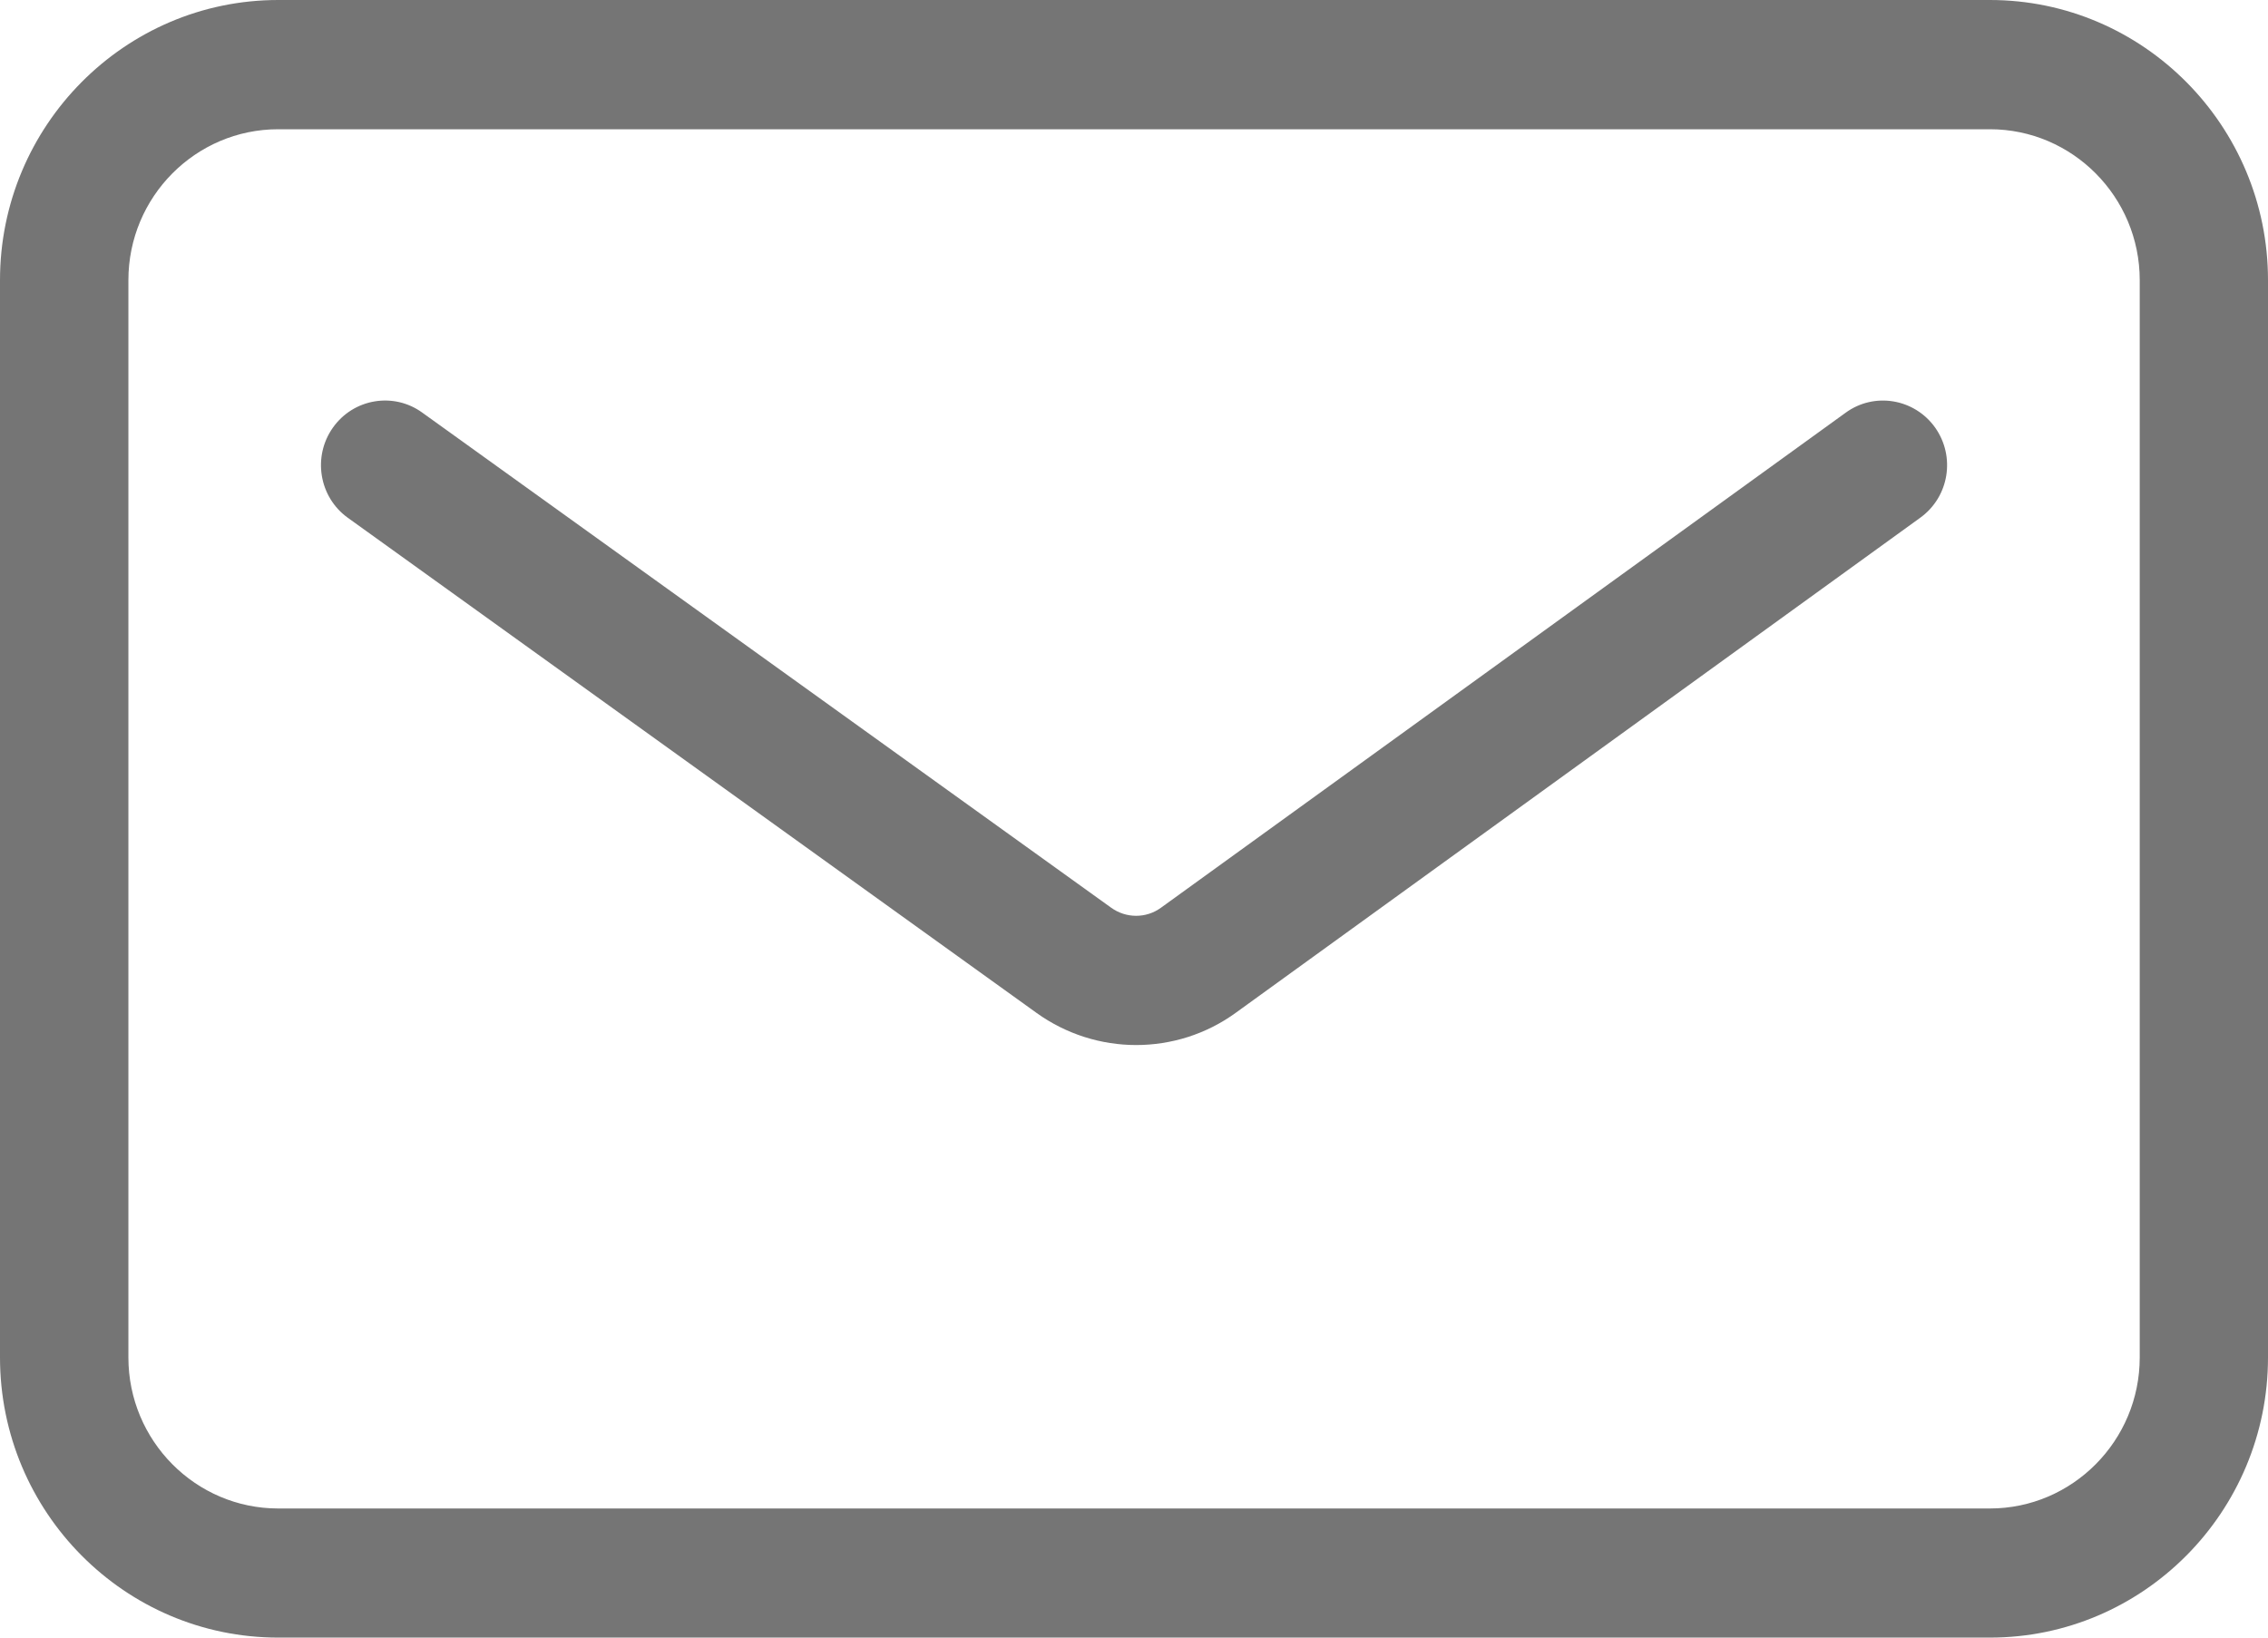
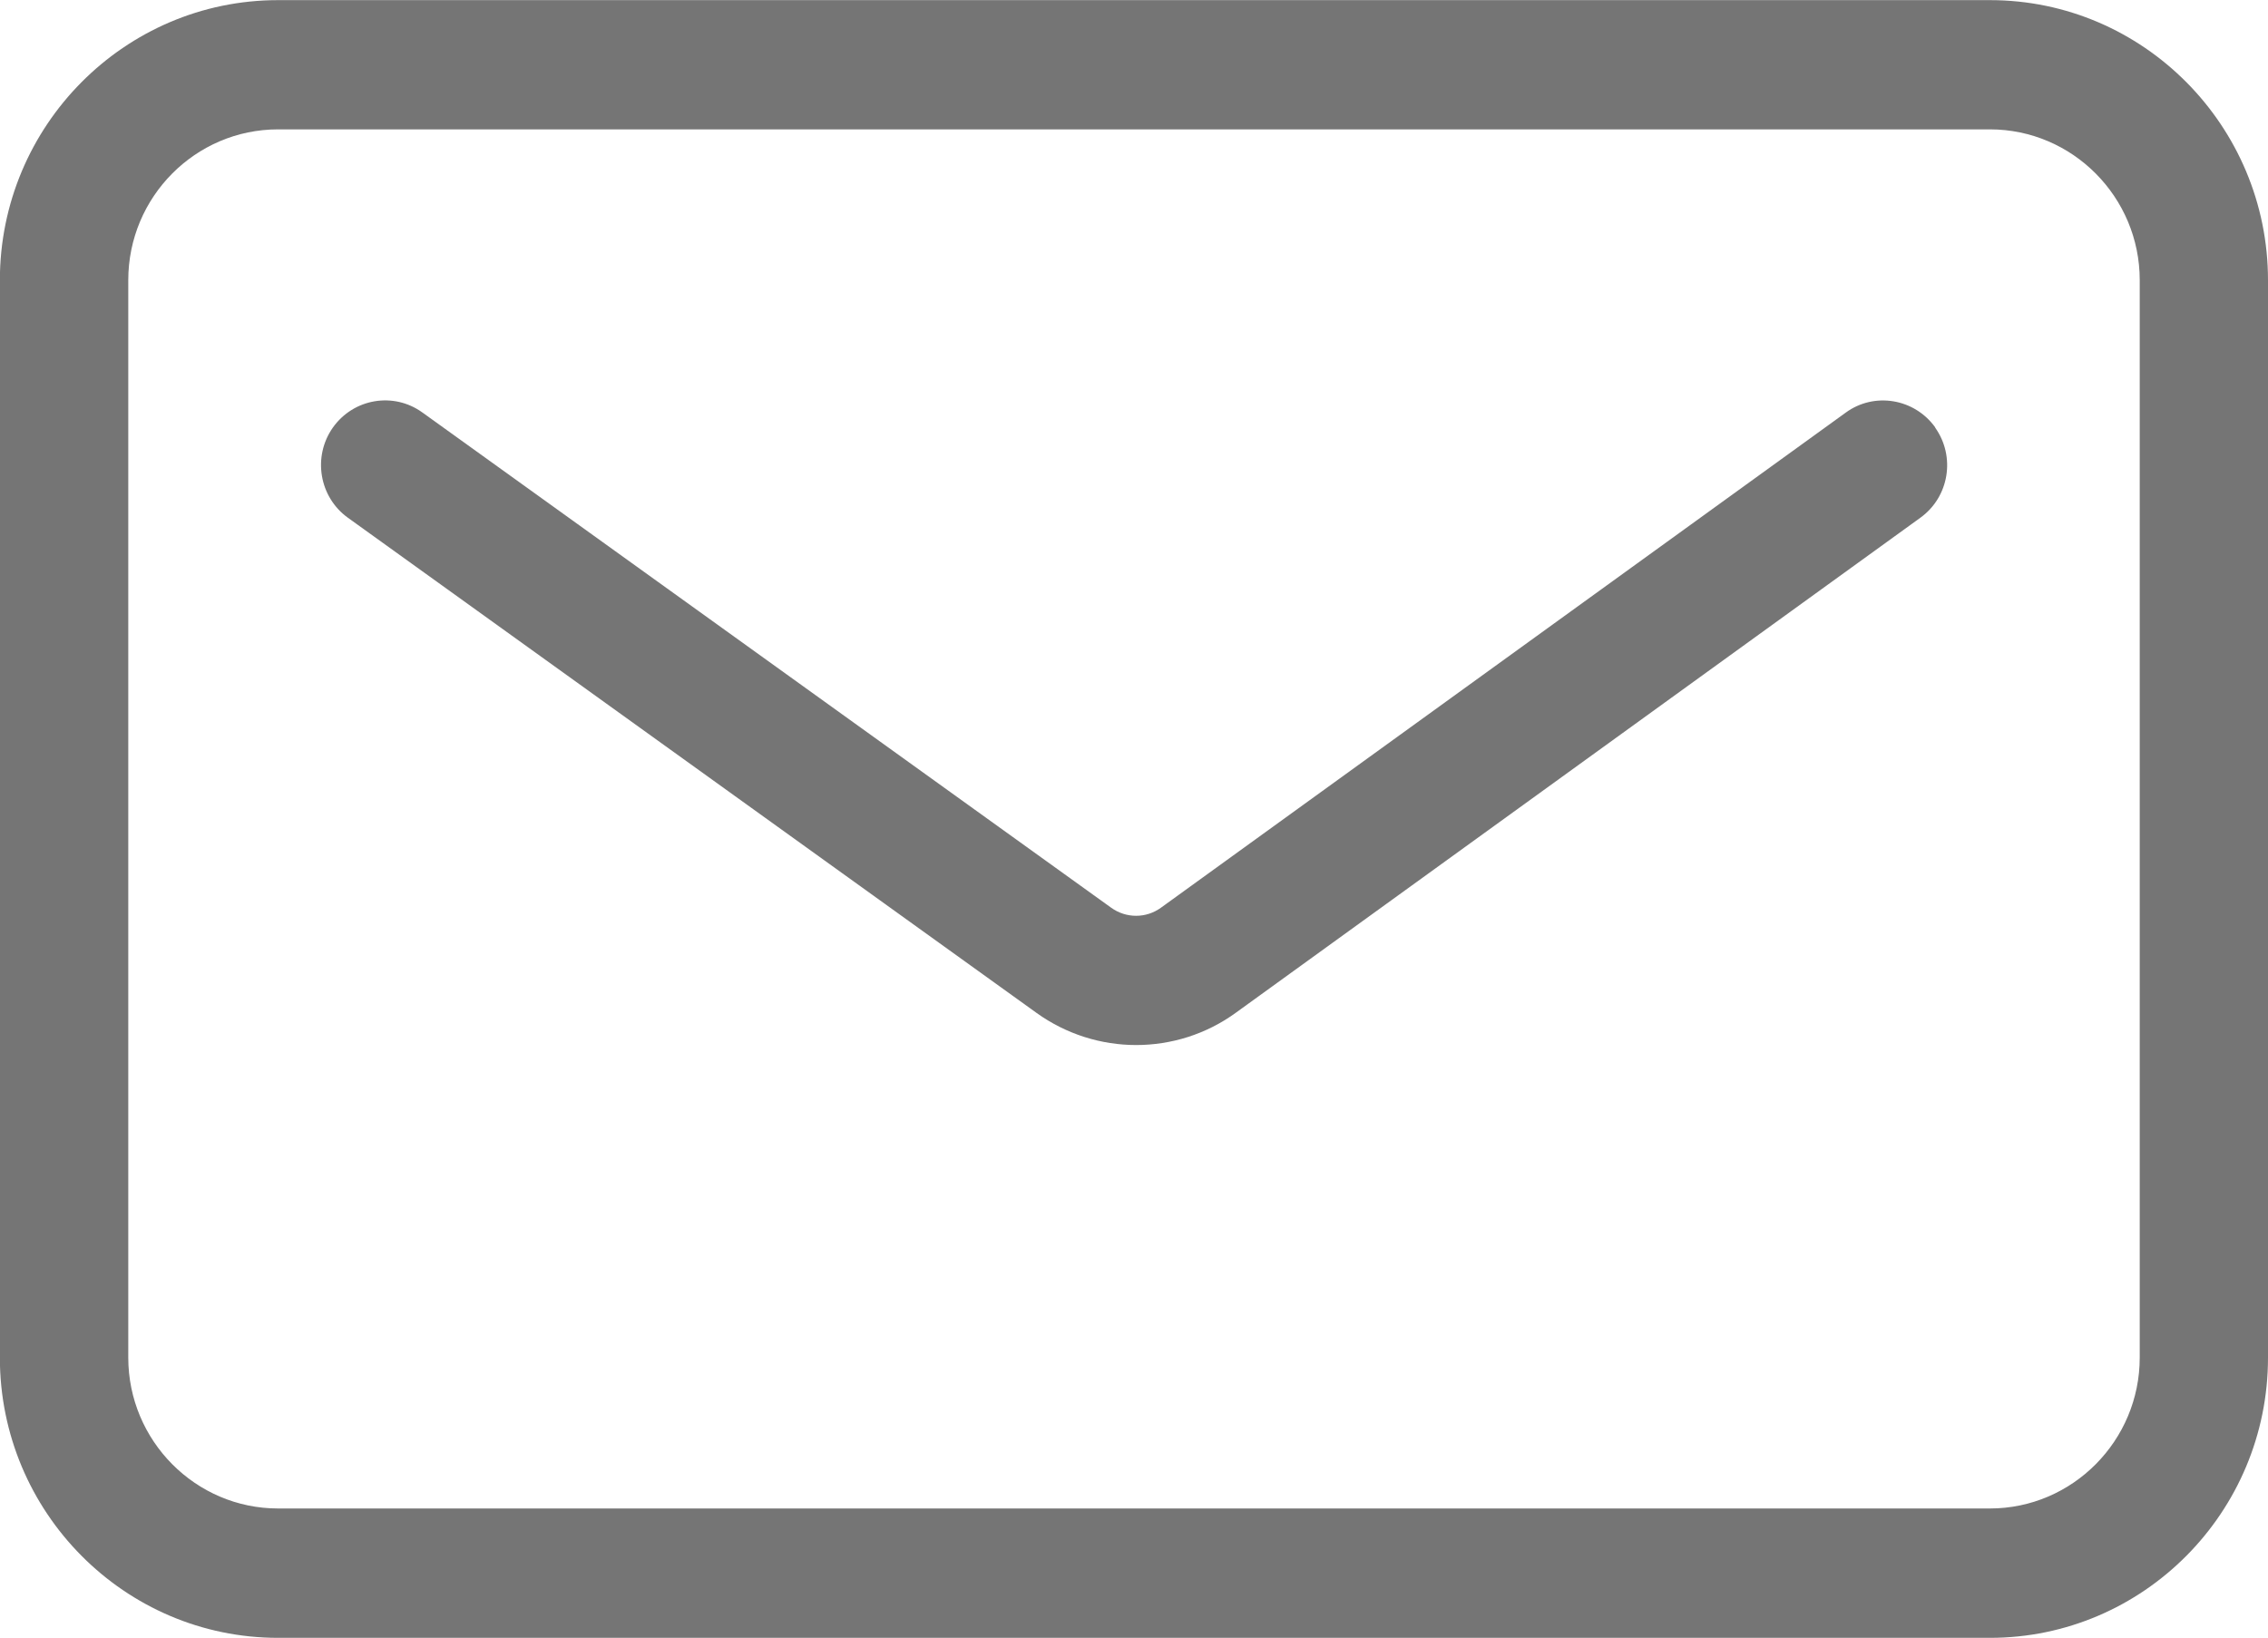
- <svg xmlns="http://www.w3.org/2000/svg" width="18" height="13" viewBox="0 0 18 13" fill="none">
-   <path fill-rule="evenodd" clip-rule="evenodd" d="M15.358 3.394C15.521 3.624 15.47 3.944 15.24 4.11L9.809 8.039C9.573 8.211 9.294 8.296 9.017 8.296C8.741 8.296 8.464 8.211 8.228 8.042L2.76 4.11C2.532 3.946 2.479 3.625 2.642 3.395C2.805 3.164 3.124 3.11 3.352 3.276L8.819 7.206C8.937 7.291 9.096 7.292 9.214 7.206L14.647 3.277C14.875 3.11 15.194 3.164 15.358 3.394ZM16.982 10.776C16.982 11.437 16.448 11.975 15.793 11.975H2.208C1.552 11.975 1.019 11.437 1.019 10.776V2.224C1.019 1.563 1.552 1.026 2.208 1.026H15.793C16.448 1.026 16.982 1.563 16.982 2.224V10.776ZM15.793 0H2.208C0.99 0 0 0.998 0 2.224V10.776C0 12.003 0.99 13 2.208 13H15.793C17.01 13 18 12.003 18 10.776V2.224C18 0.998 17.01 0 15.793 0Z" fill="#757575" />
+ <svg xmlns="http://www.w3.org/2000/svg" fill="none" height="13" viewBox="0 0 18 13" width="18">
+   <path clip-rule="evenodd" d="m15.358 3.394c.164.23.112.551-.117.716l-5.432 3.929c-.236.172-.515.257-.792.257-.276 0-.553-.085-.789-.254l-5.467-3.932c-.228-.164-.282-.485-.119-.716.164-.231.482-.285.711-.119l5.466 3.931c.118.085.277.086.396-.001l5.433-3.929c.228-.167.547-.112.711.117zm1.624 7.383c0 .66-.534 1.198-1.189 1.198h-13.586c-.655 0-1.189-.538-1.189-1.198v-8.553c0-.66.533-1.197 1.189-1.197h13.586c.655 0 1.189.537 1.189 1.197zm-1.189-10.776h-13.586c-1.218 0-2.208.998-2.208 2.224v8.553c0 1.226.99 2.224 2.208 2.224h13.586c1.217 0 2.207-.997 2.207-2.224v-8.553c0-1.226-.99-2.224-2.207-2.224z" fill="#757575" fill-rule="evenodd" />
</svg>
